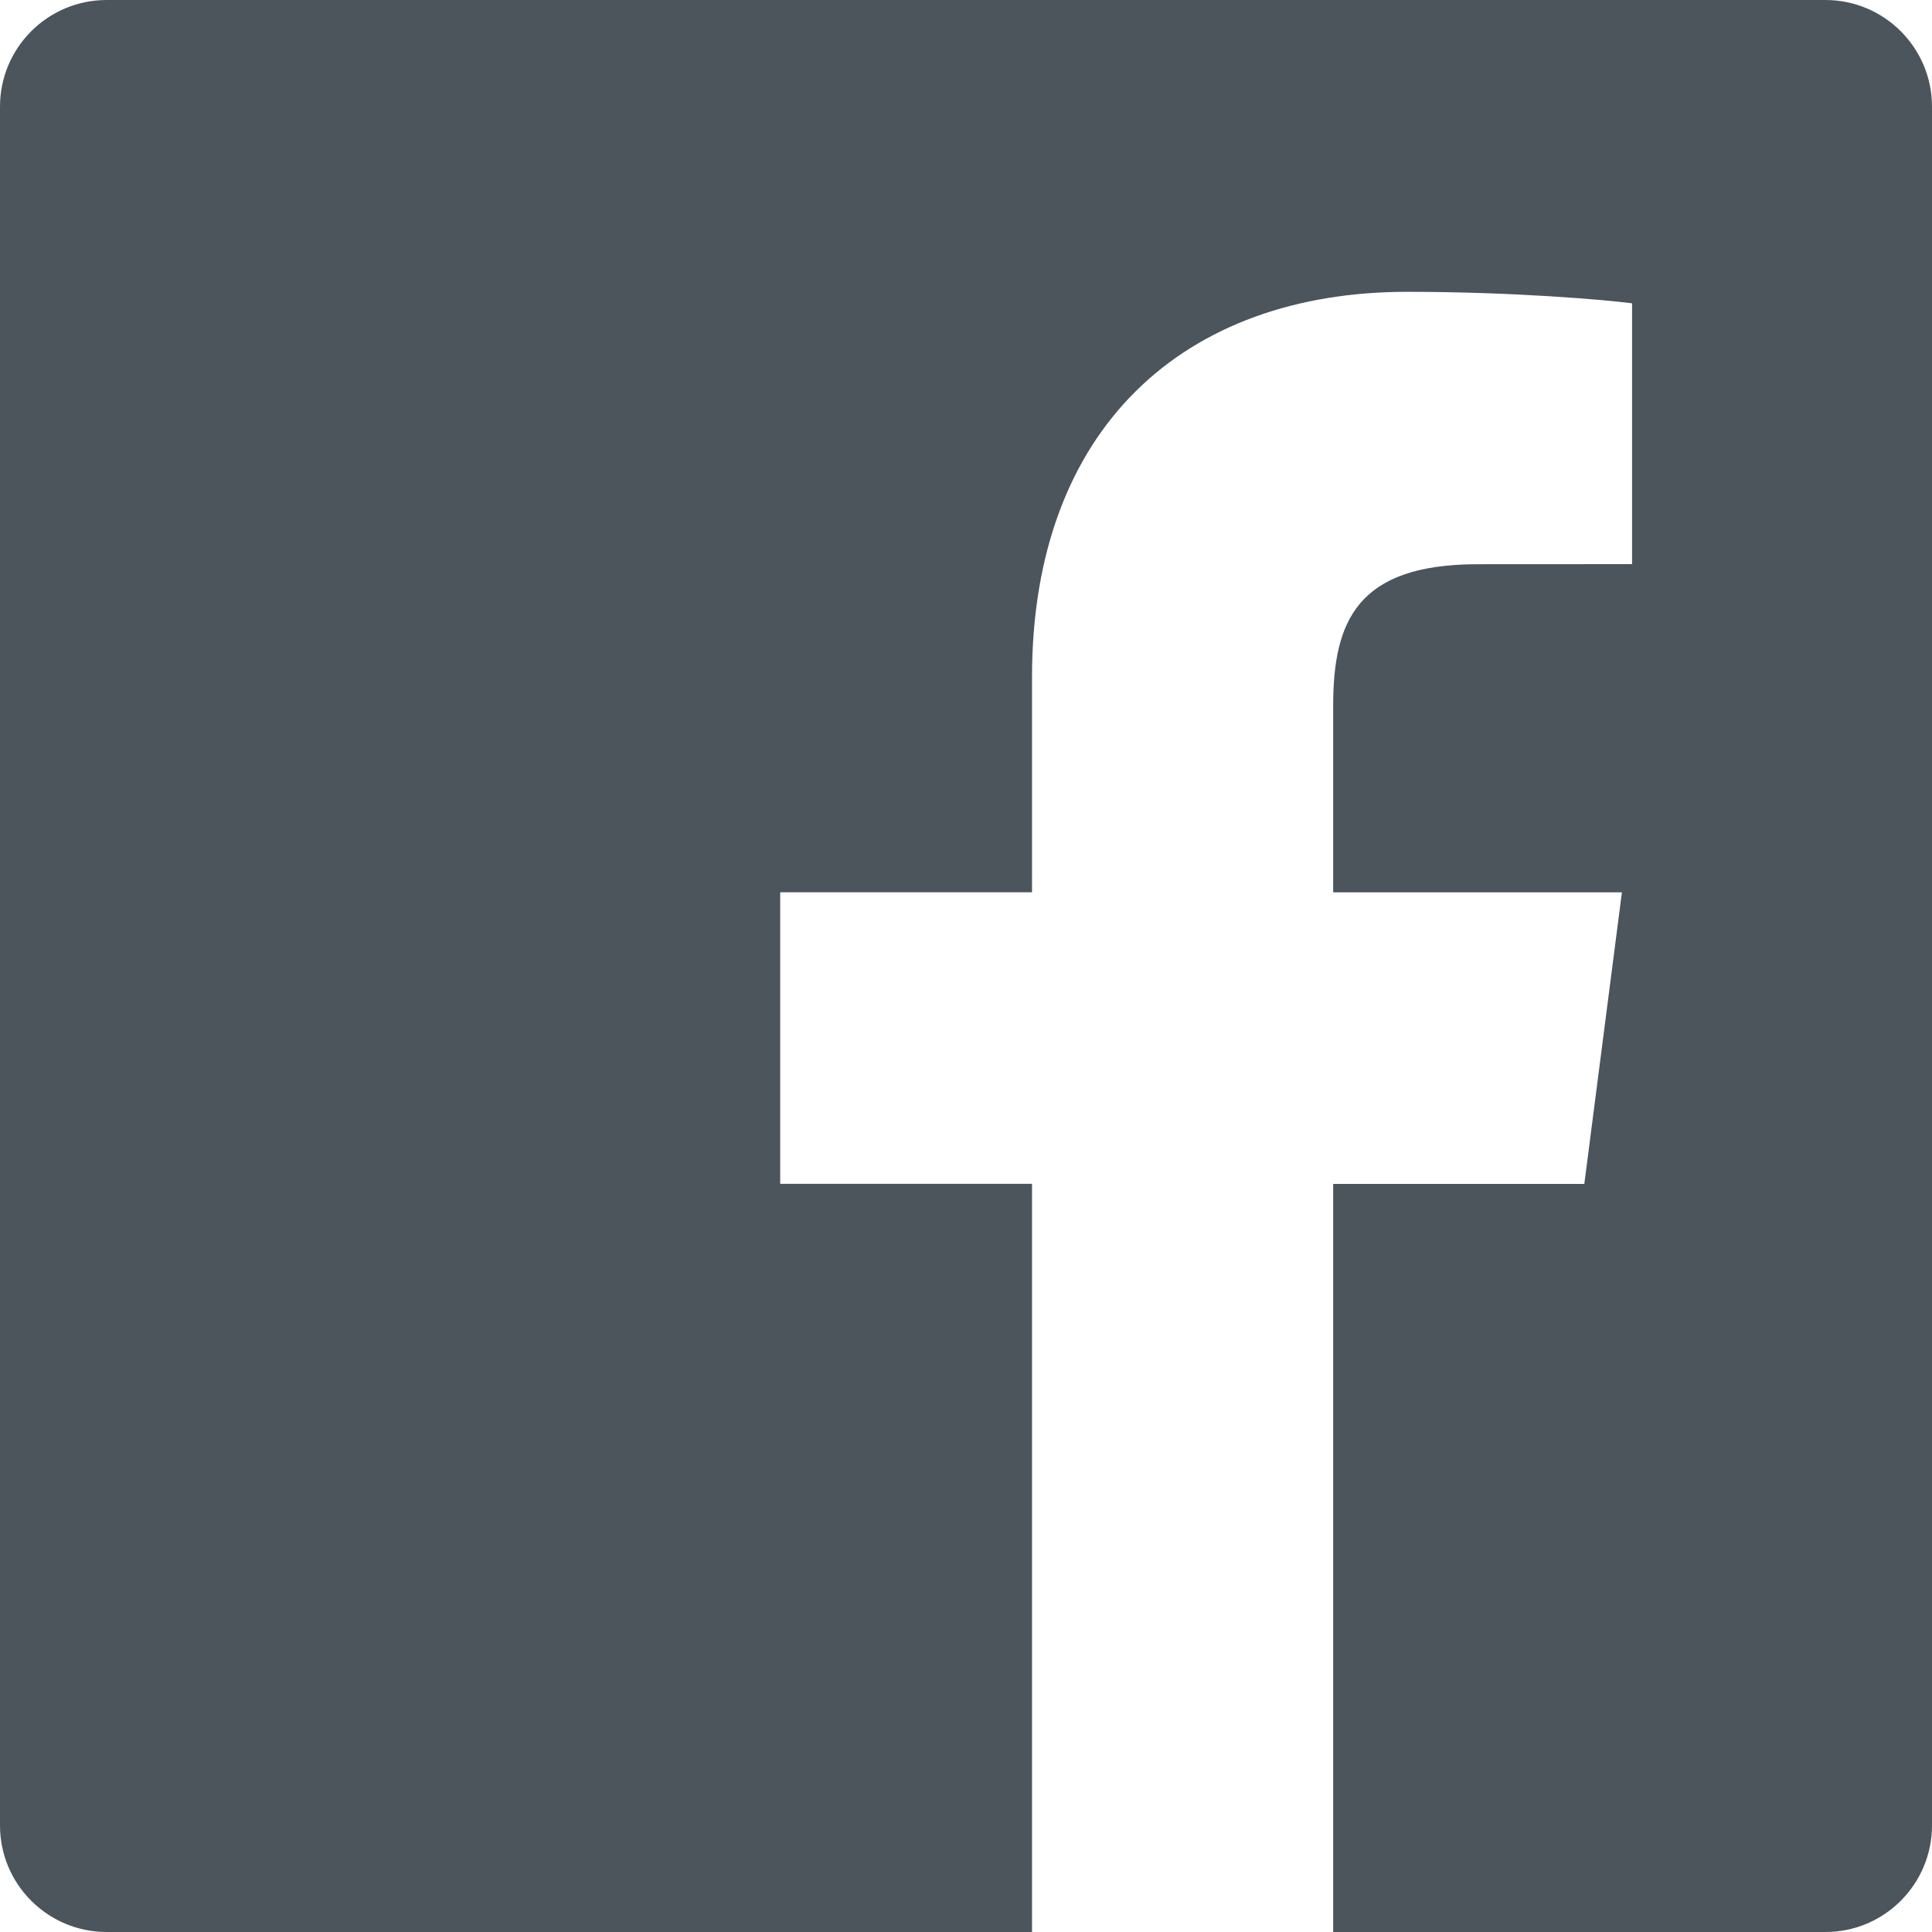
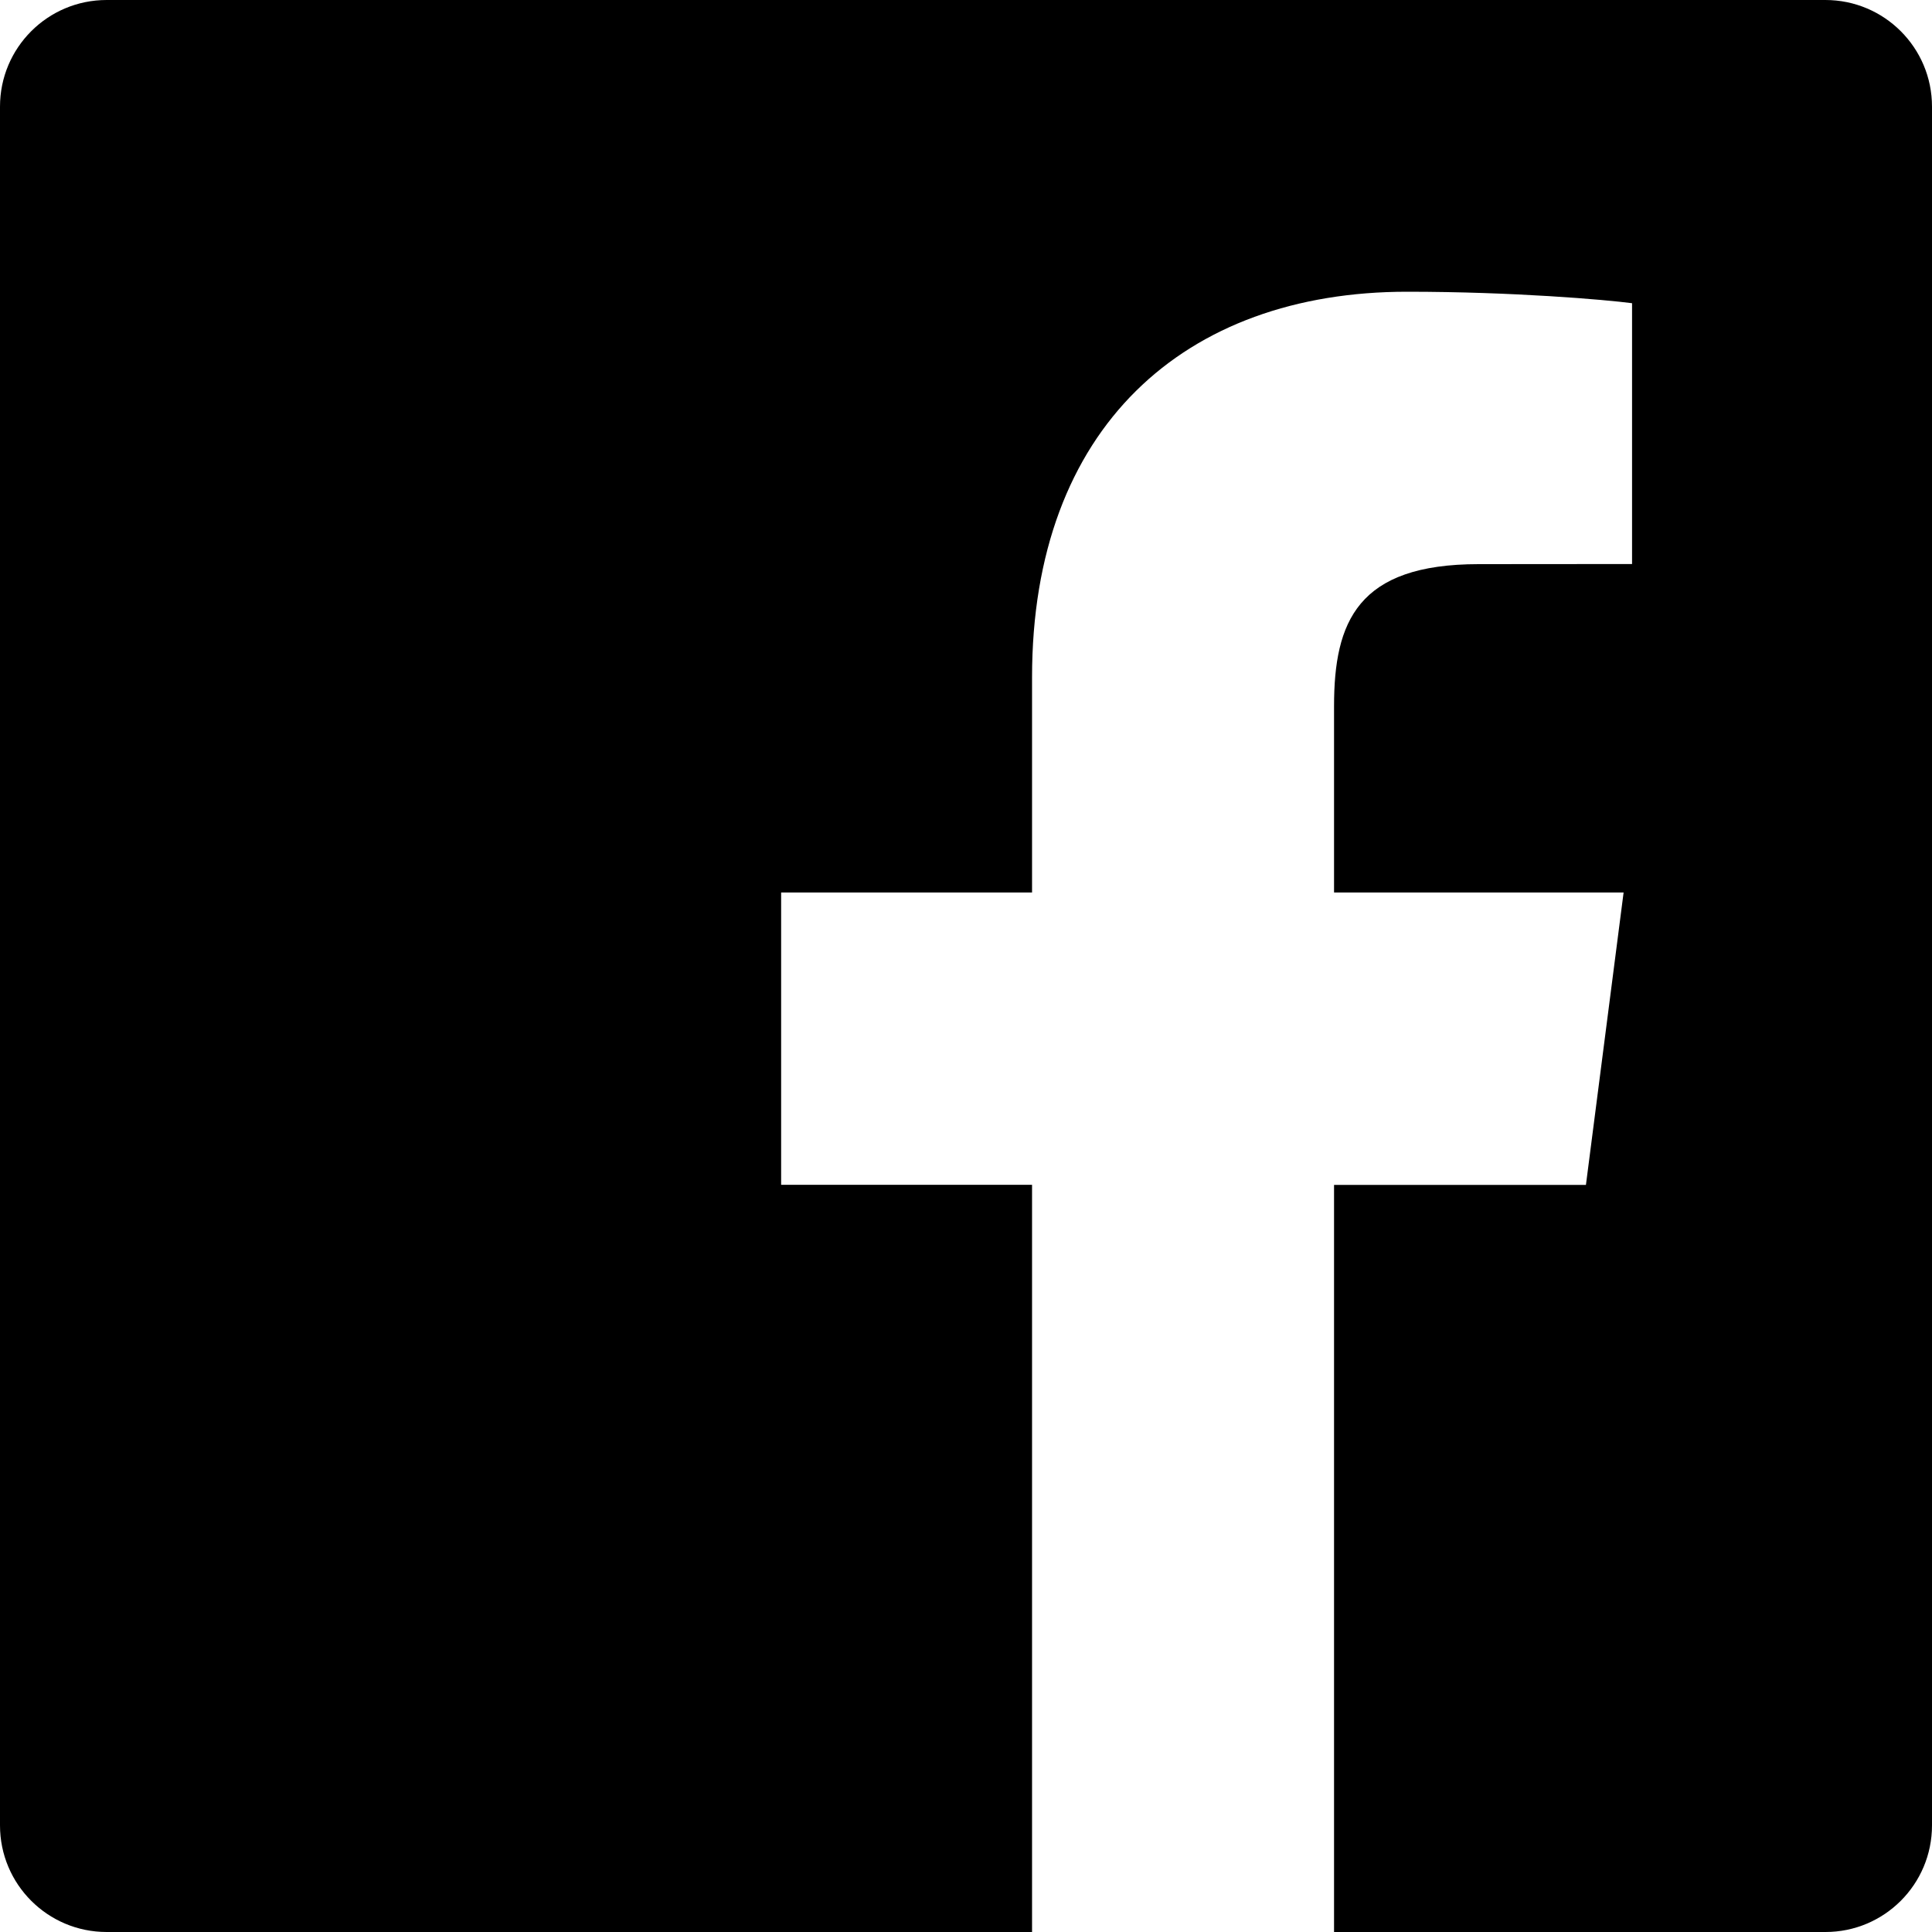
- <svg xmlns="http://www.w3.org/2000/svg" width="24" height="24">
-   <path d="M22.675 0H1.325C.593 0 0 .593 0 1.325v21.351C0 23.407.593 24 1.325 24H12.82v-9.294H9.692v-3.622h3.128V8.413c0-3.1 1.893-4.788 4.659-4.788 1.325 0 2.463.099 2.795.143v3.24l-1.918.001c-1.504 0-1.795.715-1.795 1.763v2.313h3.587l-.467 3.622h-3.12V24h6.116c.73 0 1.323-.593 1.323-1.325V1.325C24 .593 23.407 0 22.675 0z" fill="#4C545C" fill-rule="nonzero" />
+ <svg xmlns="http://www.w3.org/2000/svg" width="16px" height="16px" viewBox="0 0 16 16" version="1.1">
+   <rect width="16" height="16" id="icon-bound" fill="none" />
+   <path d="M15.117,0H0.883C0.395,0,0,0.395,0,0.883v14.234C0,15.605,0.395,16,0.883,16h7.664V9.812H6.469V7.391h2.078V5.608 c0-2.067,1.262-3.192,3.106-3.192c0.883,0,1.642,0.066,1.863,0.095v2.16l-1.271,0.001c-1.003,0-1.197,0.477-1.197,1.176v1.543h2.398 l-0.312,2.422h-2.086V16h4.07C15.605,16,16,15.605,16,15.117V0.883C16,0.395,15.605,0,15.117,0z" />
</svg>
